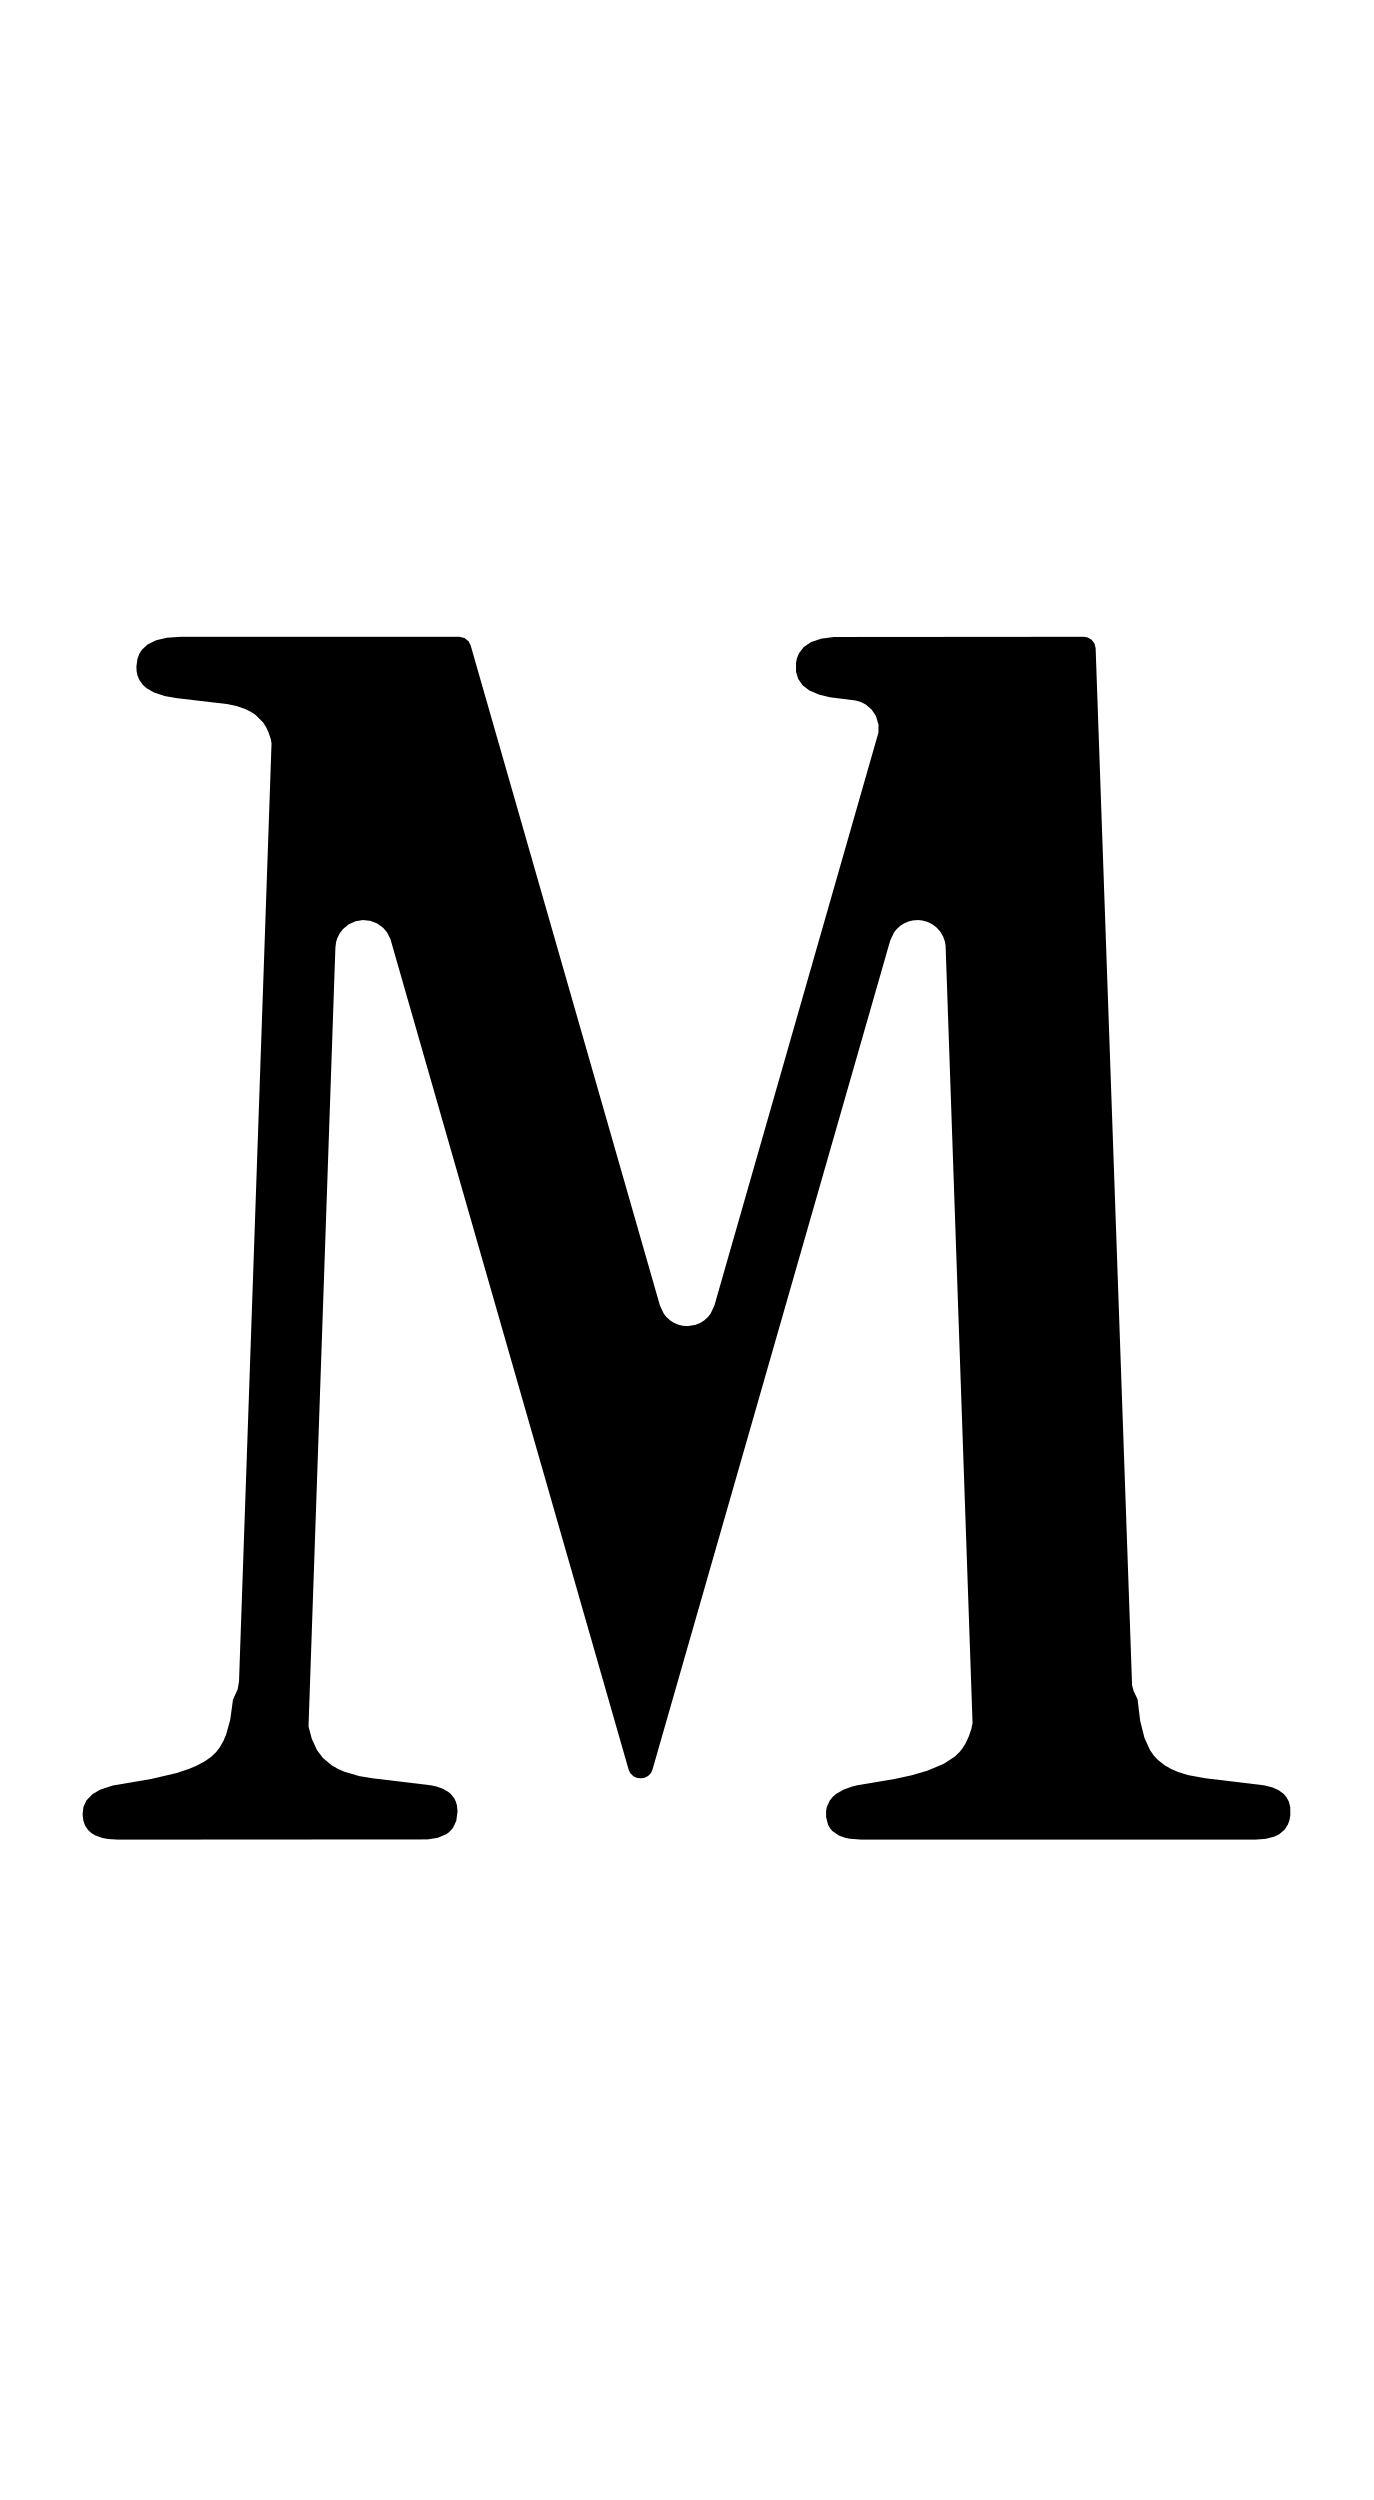
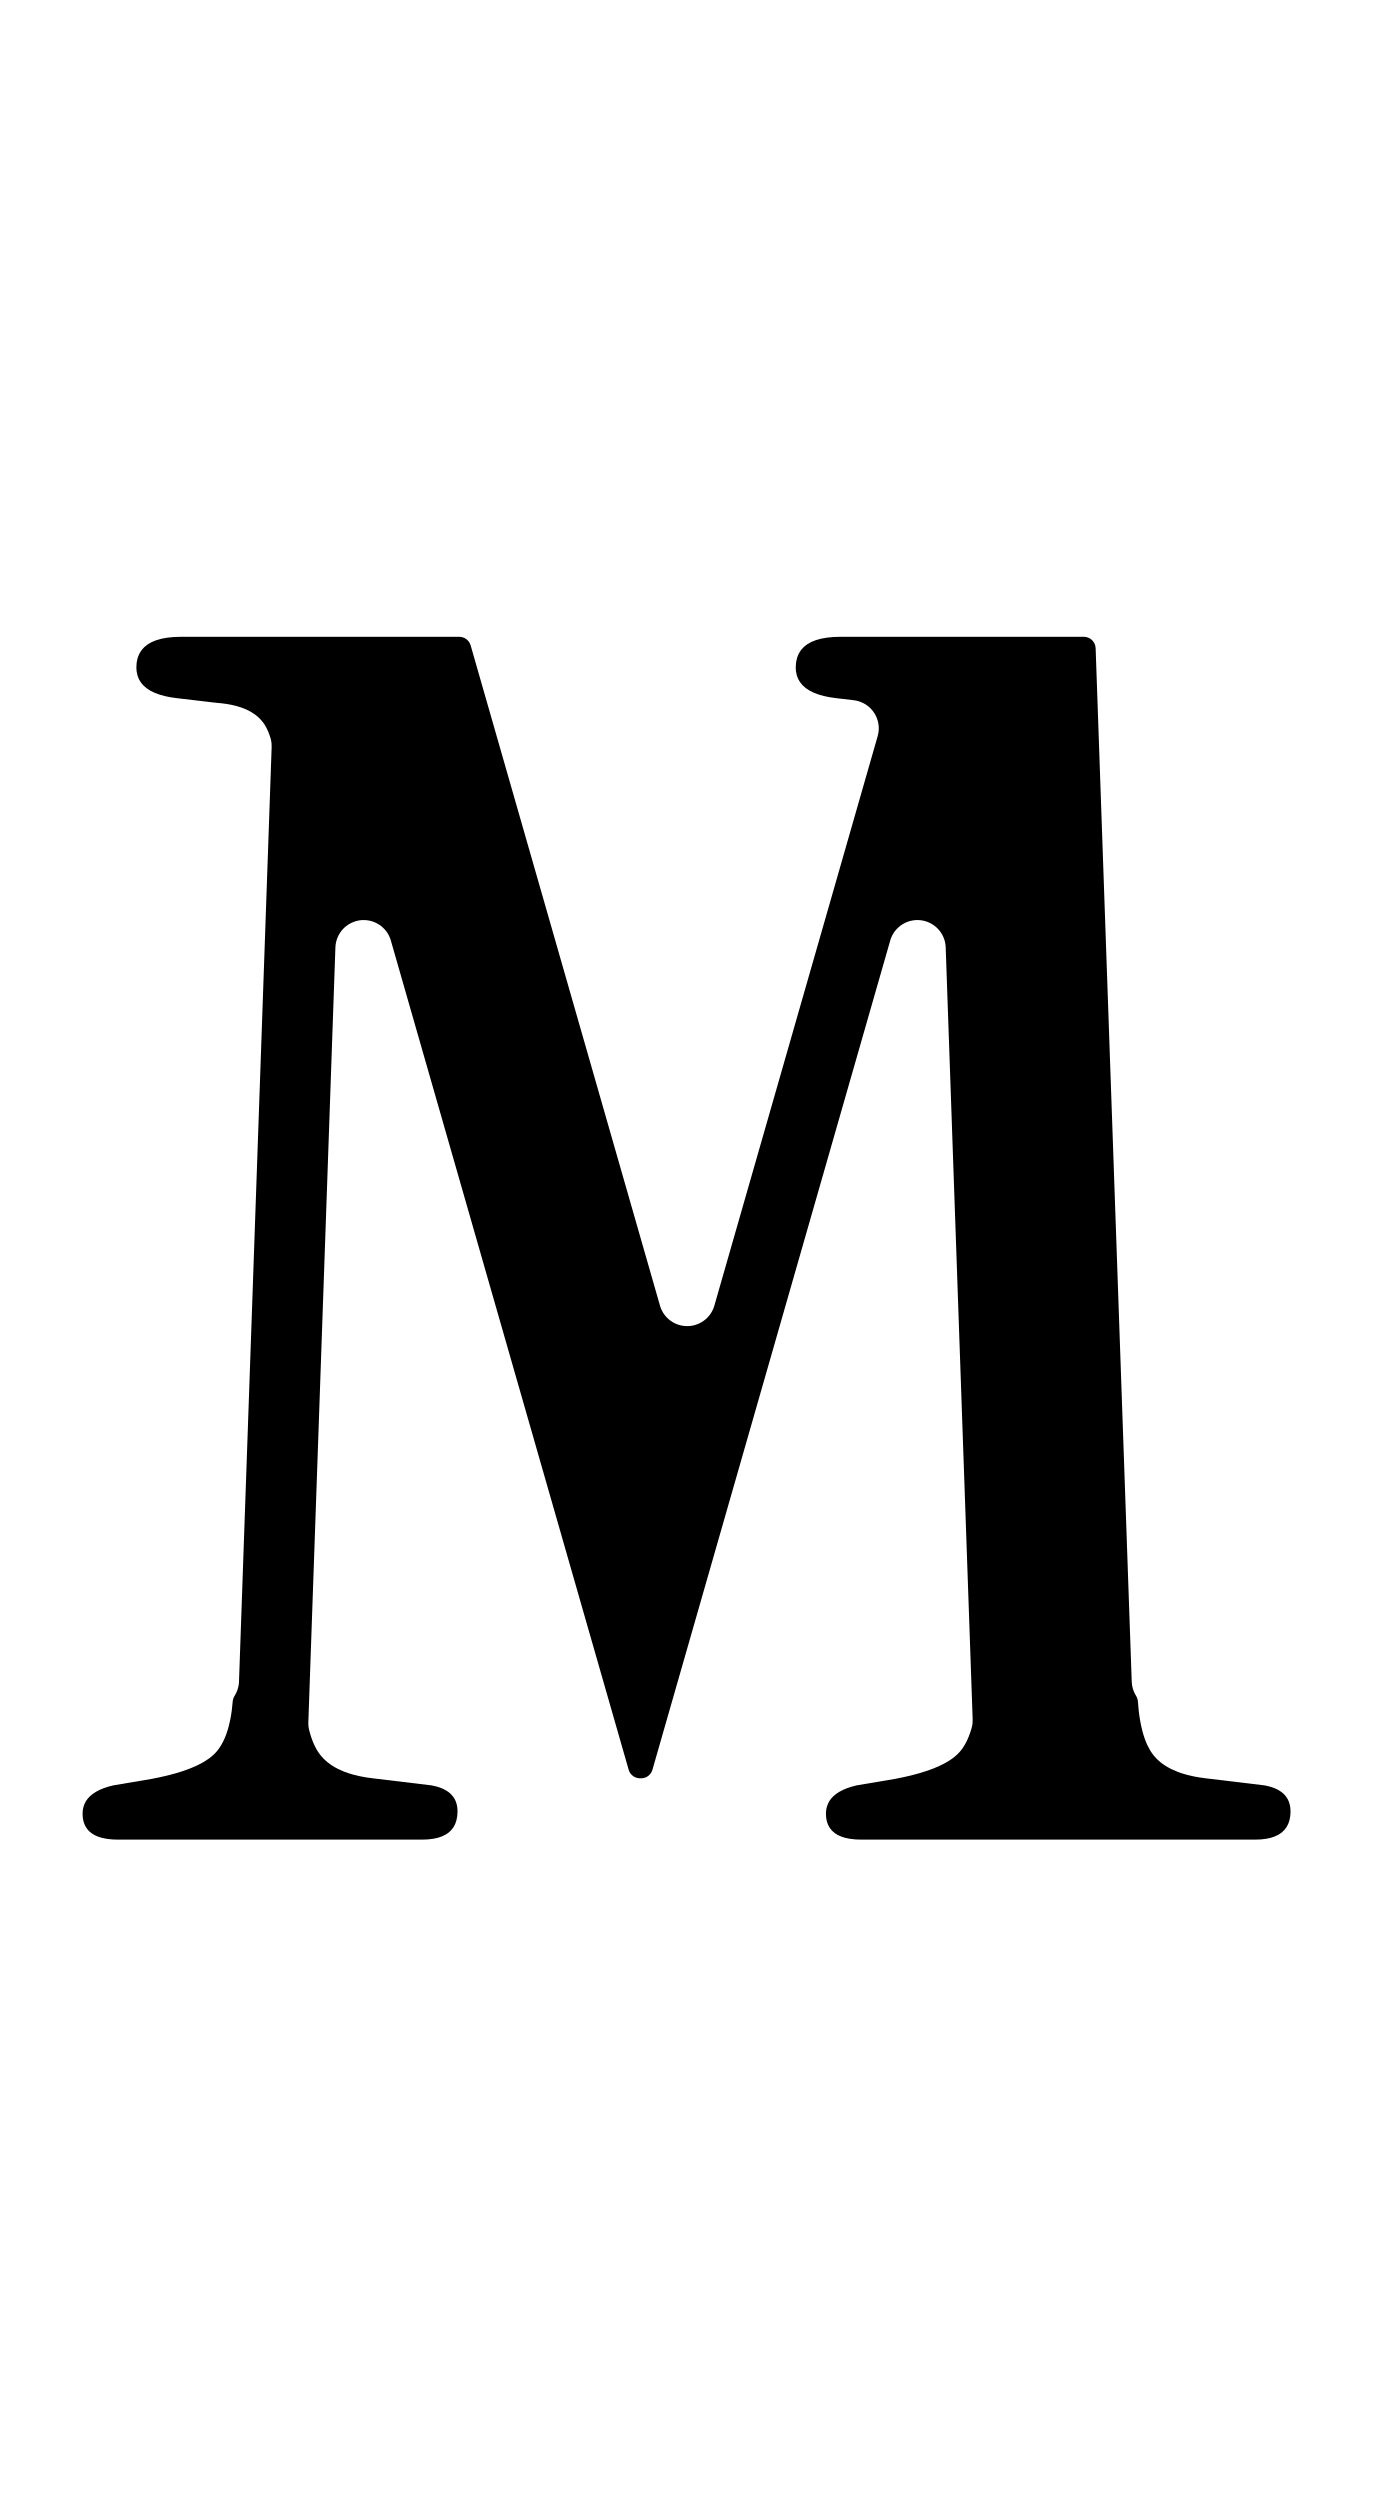
<svg xmlns="http://www.w3.org/2000/svg" viewBox="-20 -780 582.2 1060">
-   <path transform="scale(1,-1)" d="M15.018 10.698 15.344 8.013 16.013 6.069 17.333 4.075 18.759 2.763 20.427 1.768 23.439 0.694 25.781 0.267 29.944 0.002 161.257 0.082 165.561 0.757 169.202 2.29 170.545 3.279 172.081 4.996 173.473 7.998 173.993 12 173.748 14.491 173.302 16.058 172.584 17.521 171.242 19.242 169.995 20.294 167.81 21.557 165.067 22.525 162.835 23.014 138.088 25.99 132.383 26.922 126.077 28.763 123.326 29.973 120.7 31.477 116.962 34.578 114.43 37.912 112.212 42.701 110.81 47.961 122.21 378.281 122.51 380.584 123.021 382.248 124.089 384.356 125.437 386.094 127.867 388.091 130.734 389.389 133.839 389.896 136.97 389.578 139.91 388.458 142.458 386.611 144.098 384.69 145.522 381.884 246.556 29.622 247.242 28.168 248.617 26.821 250.085 26.166 251.827 26.0 253.413 26.258 254.836 27.007 255.947 28.168 256.633 29.622 357.462 381.25 359.091 384.69 360.177 386.05 361.812 387.521 363.279 388.458 365.301 389.322 366.992 389.735 369.185 389.9 370.919 389.744 373.202 389.136 375.321 388.091 377.074 386.764 378.654 385.006 379.858 382.974 380.641 380.744 380.93 379.028 392.36 49.442 391.89 47.044 390.787 43.804 389.474 40.959 388.138 38.765 386.797 37.08 384.839 35.207 380.181 32.166 373.178 29.216 366.383 27.24 359.372 25.727 343.566 23.063 341.22 22.484 337.64 21.177 334.617 19.452 333.224 18.274 331.844 16.625 330.562 13.83 330.258 12.127 330.273 9.576 331.086 6.322 331.955 4.781 332.907 3.655 335.616 1.768 338.38 0.762 340.245 0.375 345.245 0.001 512.25 0.003 516.608 0.32 520.215 1.232 522.391 2.29 524.664 4.202 526.071 6.399 526.76 8.336 527.101 10.389 527.064 13.735 526.49 16.058 525.472 17.986 524.182 19.474 522.047 21.02 519.401 22.178 516.023 23.014 491.06 26.018 483.66 27.372 479.343 28.734 476.514 29.973 473.8 31.536 470.964 33.768 469.238 35.607 467.628 37.911 465.26 43.114 463.441 50.338 462.319 59.533 460.664 63.014 459.999 65.457 444.548 505.174 444.084 507.11 442.902 508.711 441.189 509.724 439.551 510.0 333.632 509.918 328.234 509.212 323.849 507.733 320.794 505.66 318.792 503.062 317.923 500.968 317.524 499.075 317.51 495.231 318.399 492.194 320.341 489.406 323.168 487.237 327.294 485.461 331.926 484.358 342.871 482.966 345.166 482.279 347.139 481.243 349.558 479.164 351.416 476.371 352.497 472.712 352.455 469.359 282.882 226.381 281.238 222.919 280.14 221.552 278.487 220.077 277.005 219.141 274.962 218.284 271.675 217.734 269.464 217.881 267.758 218.284 265.715 219.141 264.233 220.077 262.58 221.552 261.482 222.919 259.838 226.381 179.548 506.378 178.671 508.092 176.926 509.498 174.742 510.0 56.683 509.996 50.866 509.61 46.257 508.548 42.568 506.738 40.215 504.558 39.08 502.809 38.255 500.577 37.83 497.325 37.941 495.231 38.297 493.588 39.082 491.708 40.518 489.687 42.067 488.259 45.368 486.339 49.92 484.853 54.858 483.995 76.491 481.453 80.495 480.576 84.104 479.31 86.312 478.209 88.395 476.832 91.515 473.721 92.758 471.788 93.824 469.546 94.829 466.577 95.13 464.808 81.341 67.034 80.787 63.796 78.777 59.323 77.618 50.83 75.874 44.538 74.734 41.855 73.206 39.159 71.602 37.074 69.65 35.207 66.904 33.255 63.333 31.344 60.175 30.007 54.868 28.23 44.217 25.733 27.849 22.955 22.451 21.177 19.208 19.282 16.655 16.625 15.373 13.83Z" />
+   <path transform="scale(1,-1)" d="M15.018 10.698 15.107 9.311 15.37 7.889 15.545 7.28 15.979 6.141 16.648 4.951 17.333 4.075 17.837 3.544 18.759 2.763 19.905 2.035 20.427 1.768 21.727 1.21 23.439 0.694 25.631 0.283 27.665 0.076 29.944 0.002 158.852 0.0 161.33 0.083 163.582 0.339 165.614 0.772 167.389 1.368 169.099 2.223 170.102 2.906 170.545 3.279 171.342 4.05 172.081 4.996 172.47 5.602 172.996 6.636 173.508 8.11 173.879 10.024 173.991 12.134 173.921 13.393 173.725 14.616 173.412 15.734 173.215 16.27 172.767 17.216 172.218 18.085 171.161 19.321 170.301 20.071 169.347 20.73 167.81 21.557 166.36 22.134 164.94 22.564 162.882 23.013 138.088 25.99 135.271 26.381 132.61 26.871 129.859 27.534 127.855 28.128 125.843 28.85 123.379 29.945 122.023 30.662 120.67 31.496 118.885 32.793 117.294 34.226 115.922 35.765 115.071 36.912 114.528 37.747 113.978 38.708 113.346 39.954 112.796 41.191 112.224 42.667 111.772 44.004 111.252 45.78 110.977 46.902 110.828 47.797 110.739 48.865 110.738 49.757 122.212 378.338 122.307 379.467 122.467 380.4 122.769 381.54 123.157 382.589 123.56 383.445 124.156 384.463 124.81 385.37 125.428 386.087 126.055 386.712 126.678 387.25 127.881 388.102 129.179 388.801 130.612 389.353 132.043 389.707 132.858 389.828 133.74 389.894 135.275 389.855 136.732 389.634 138.152 389.235 139.512 388.666 140.791 387.934 141.464 387.458 142.148 386.897 143.191 385.855 144.133 384.643 144.602 383.893 144.989 383.165 145.552 381.803 246.556 29.622 246.86 28.826 247.294 28.093 247.846 27.445 248.602 26.831 249.35 26.423 250.156 26.148 250.997 26.013 251.948 26.001 252.675 26.073 253.5 26.288 254.275 26.641 254.884 27.044 255.428 27.531 255.964 28.193 256.329 28.826 256.633 29.622 357.544 381.523 357.931 382.572 358.305 383.374 358.769 384.199 359.261 384.935 359.805 385.632 360.564 386.453 361.264 387.09 361.962 387.634 362.698 388.125 363.677 388.666 364.542 389.051 365.375 389.348 366.228 389.582 367.328 389.788 368.208 389.878 369.154 389.902 370.331 389.828 371.435 389.65 372.353 389.421 373.468 389.034 374.485 388.569 375.505 387.977 376.463 387.288 377.348 386.509 378.153 385.646 378.734 384.9 379.343 383.962 379.888 382.915 380.327 381.82 380.601 380.915 380.83 379.82 380.961 378.648 392.408 51.005 392.35 49.322 392.179 48.201 391.89 47.044 391.413 45.519 390.77 43.763 390.168 42.356 389.468 40.947 388.825 39.82 388.146 38.776 387.501 37.899 386.825 37.109 385.807 36.055 384.782 35.158 384.093 34.611 382.667 33.611 380.368 32.26 377.878 31.049 375.657 30.117 373.165 29.212 369.878 28.176 366.383 27.24 362.862 26.427 359.372 25.727 343.3 23.017 341.164 22.471 339.275 21.851 337.567 21.15 335.969 20.328 334.662 19.485 333.4 18.45 332.603 17.622 332.246 17.182 331.644 16.327 331.115 15.34 330.562 13.83 330.319 12.654 330.258 12.127 330.198 10.939 330.273 9.576 330.333 9.047 330.587 7.765 331.071 6.359 331.836 4.951 332.849 3.712 334.056 2.686 335.094 2.035 335.616 1.768 336.916 1.21 338.38 0.762 340.394 0.346 342.733 0.084 345.245 0.001 512.25 0.003 514.519 0.083 516.771 0.339 518.696 0.743 520.215 1.232 521.751 1.923 522.391 2.29 523.473 3.049 524.611 4.141 525.475 5.292 526.071 6.399 526.332 7.001 526.76 8.336 527.031 9.782 527.101 10.389 527.182 12 527.082 13.622 526.858 14.865 526.49 16.058 526.011 17.112 525.407 18.085 524.663 18.993 524.182 19.474 523.389 20.148 522.148 20.966 520.999 21.557 519.548 22.134 517.883 22.63 516.188 22.994 491.06 26.018 488.46 26.381 486.132 26.805 483.41 27.434 481.115 28.105 479.291 28.753 476.568 29.945 474.995 30.787 473.307 31.864 471.906 32.929 470.731 33.983 470.098 34.631 469.11 35.765 468.213 36.984 467.599 37.959 466.506 40.027 465.961 41.255 465.337 42.885 464.769 44.629 464.271 46.436 463.812 48.411 463.441 50.338 463.089 52.553 462.8 54.844 462.458 58.742 462.334 59.474 462.005 60.405 461.197 61.834 460.683 62.962 460.304 64.077 459.998 65.455 459.85 66.966 444.548 505.174 444.39 506.258 444.054 507.172 443.474 508.1 442.798 508.802 442.106 509.298 441.339 509.669 440.4 509.927 439.551 510.0H336.506L333.401 509.91L330.641 509.644L328.068 509.182L325.881 508.566L323.951 507.781L322.138 506.738L320.825 505.688L319.622 504.362L318.792 503.062L318.456 502.395L317.974 501.133L317.541 499.192L317.39 497.065L317.495 495.351L317.866 493.588L318.431 492.123L319.248 490.724L320.341 489.406L321.636 488.259L323.22 487.207L324.937 486.339L327.046 485.534L329.245 484.906L331.715 484.389L334.427 483.995L342.014 483.102L343.124 482.916L344.034 482.683L345.082 482.316L346.145 481.826L346.961 481.359L347.688 480.866L348.377 480.321L349.025 479.728L349.627 479.088L350.181 478.407L350.684 477.686L351.132 476.931L351.524 476.145L351.858 475.332L352.131 474.497L352.342 473.644L352.491 472.779L352.575 471.904L352.596 471.026L352.552 470.149L352.444 469.277L352.128 467.863L282.801 226.108L282.414 225.058L282.039 224.256L281.607 223.483L281.083 222.695L280.385 221.82L279.778 221.176L279.124 220.578L278.428 220.031L277.642 219.504L276.871 219.068L276.07 218.691L275.021 218.3L274.169 218.061L273.301 217.886L272.423 217.775L271.477 217.729L270.592 217.753L269.48 217.876L268.611 218.047L267.757 218.282L266.923 218.578L266.058 218.963L265.279 219.383L264.341 219.995L263.643 220.539L262.942 221.176L262.182 221.997L261.637 222.695L261.145 223.431L260.681 224.256L260.217 225.274L259.919 226.108L179.548 506.378L179.19 507.283L178.664 508.102L177.895 508.881L176.975 509.474L175.948 509.852L174.864 509.999L56.683 509.996L53.831 509.91L51.071 509.644L48.498 509.182L46.311 508.566L44.28 507.733L42.676 506.809L41.165 505.605L40.215 504.558L39.757 503.948L39.042 502.735L38.482 501.35L38.307 500.801L37.992 499.309L37.919 498.721L37.821 496.935L37.925 495.351L38.336 493.462L38.767 492.337L39.082 491.708L39.746 490.629L40.6 489.591L41.045 489.145L42.157 488.191L43.65 487.207L45.368 486.339L47.374 485.567L49.794 484.879L52.146 484.389L54.858 483.995L71.701 482.013L74.11 481.786L76.269 481.492L78.309 481.114L80.232 480.652L82.094 480.087L84.051 479.334L85.353 478.73L86.523 478.091L88.21 476.977L89.21 476.176L90.103 475.341L90.719 474.681L91.54 473.691L92.143 472.822L92.781 471.747L93.245 470.847L93.824 469.546L94.418 467.948L94.787 466.75L94.99 465.84L95.137 464.749L95.177 463.252L81.327 66.728L81.243 65.84L81.093 64.961L80.68 63.47L80.106 62.1L79.147 60.395L78.815 59.479L78.686 58.76L78.281 54.848L77.981 52.807L77.621 50.843L77.037 48.287L76.567 46.599L75.966 44.781L75.327 43.15L74.628 41.629L73.841 40.173L73.027 38.886L72.202 37.773L71.57 37.038L70.619 36.055L69.593 35.158L68.682 34.451L66.963 33.29L65.231 32.288L63.074 31.219L60.19 30.013L57.681 29.109L54.69 28.176L51.153 27.23L47.673 26.427L44.217 25.733L28.001 22.995L25.773 22.409L23.972 21.809L22.379 21.15L20.781 20.328L19.295 19.352L18.035 18.274L17.266 17.451L16.655 16.625L16.334 16.12L15.874 15.23L15.373 13.83L15.093 12.391Z" />
</svg>
